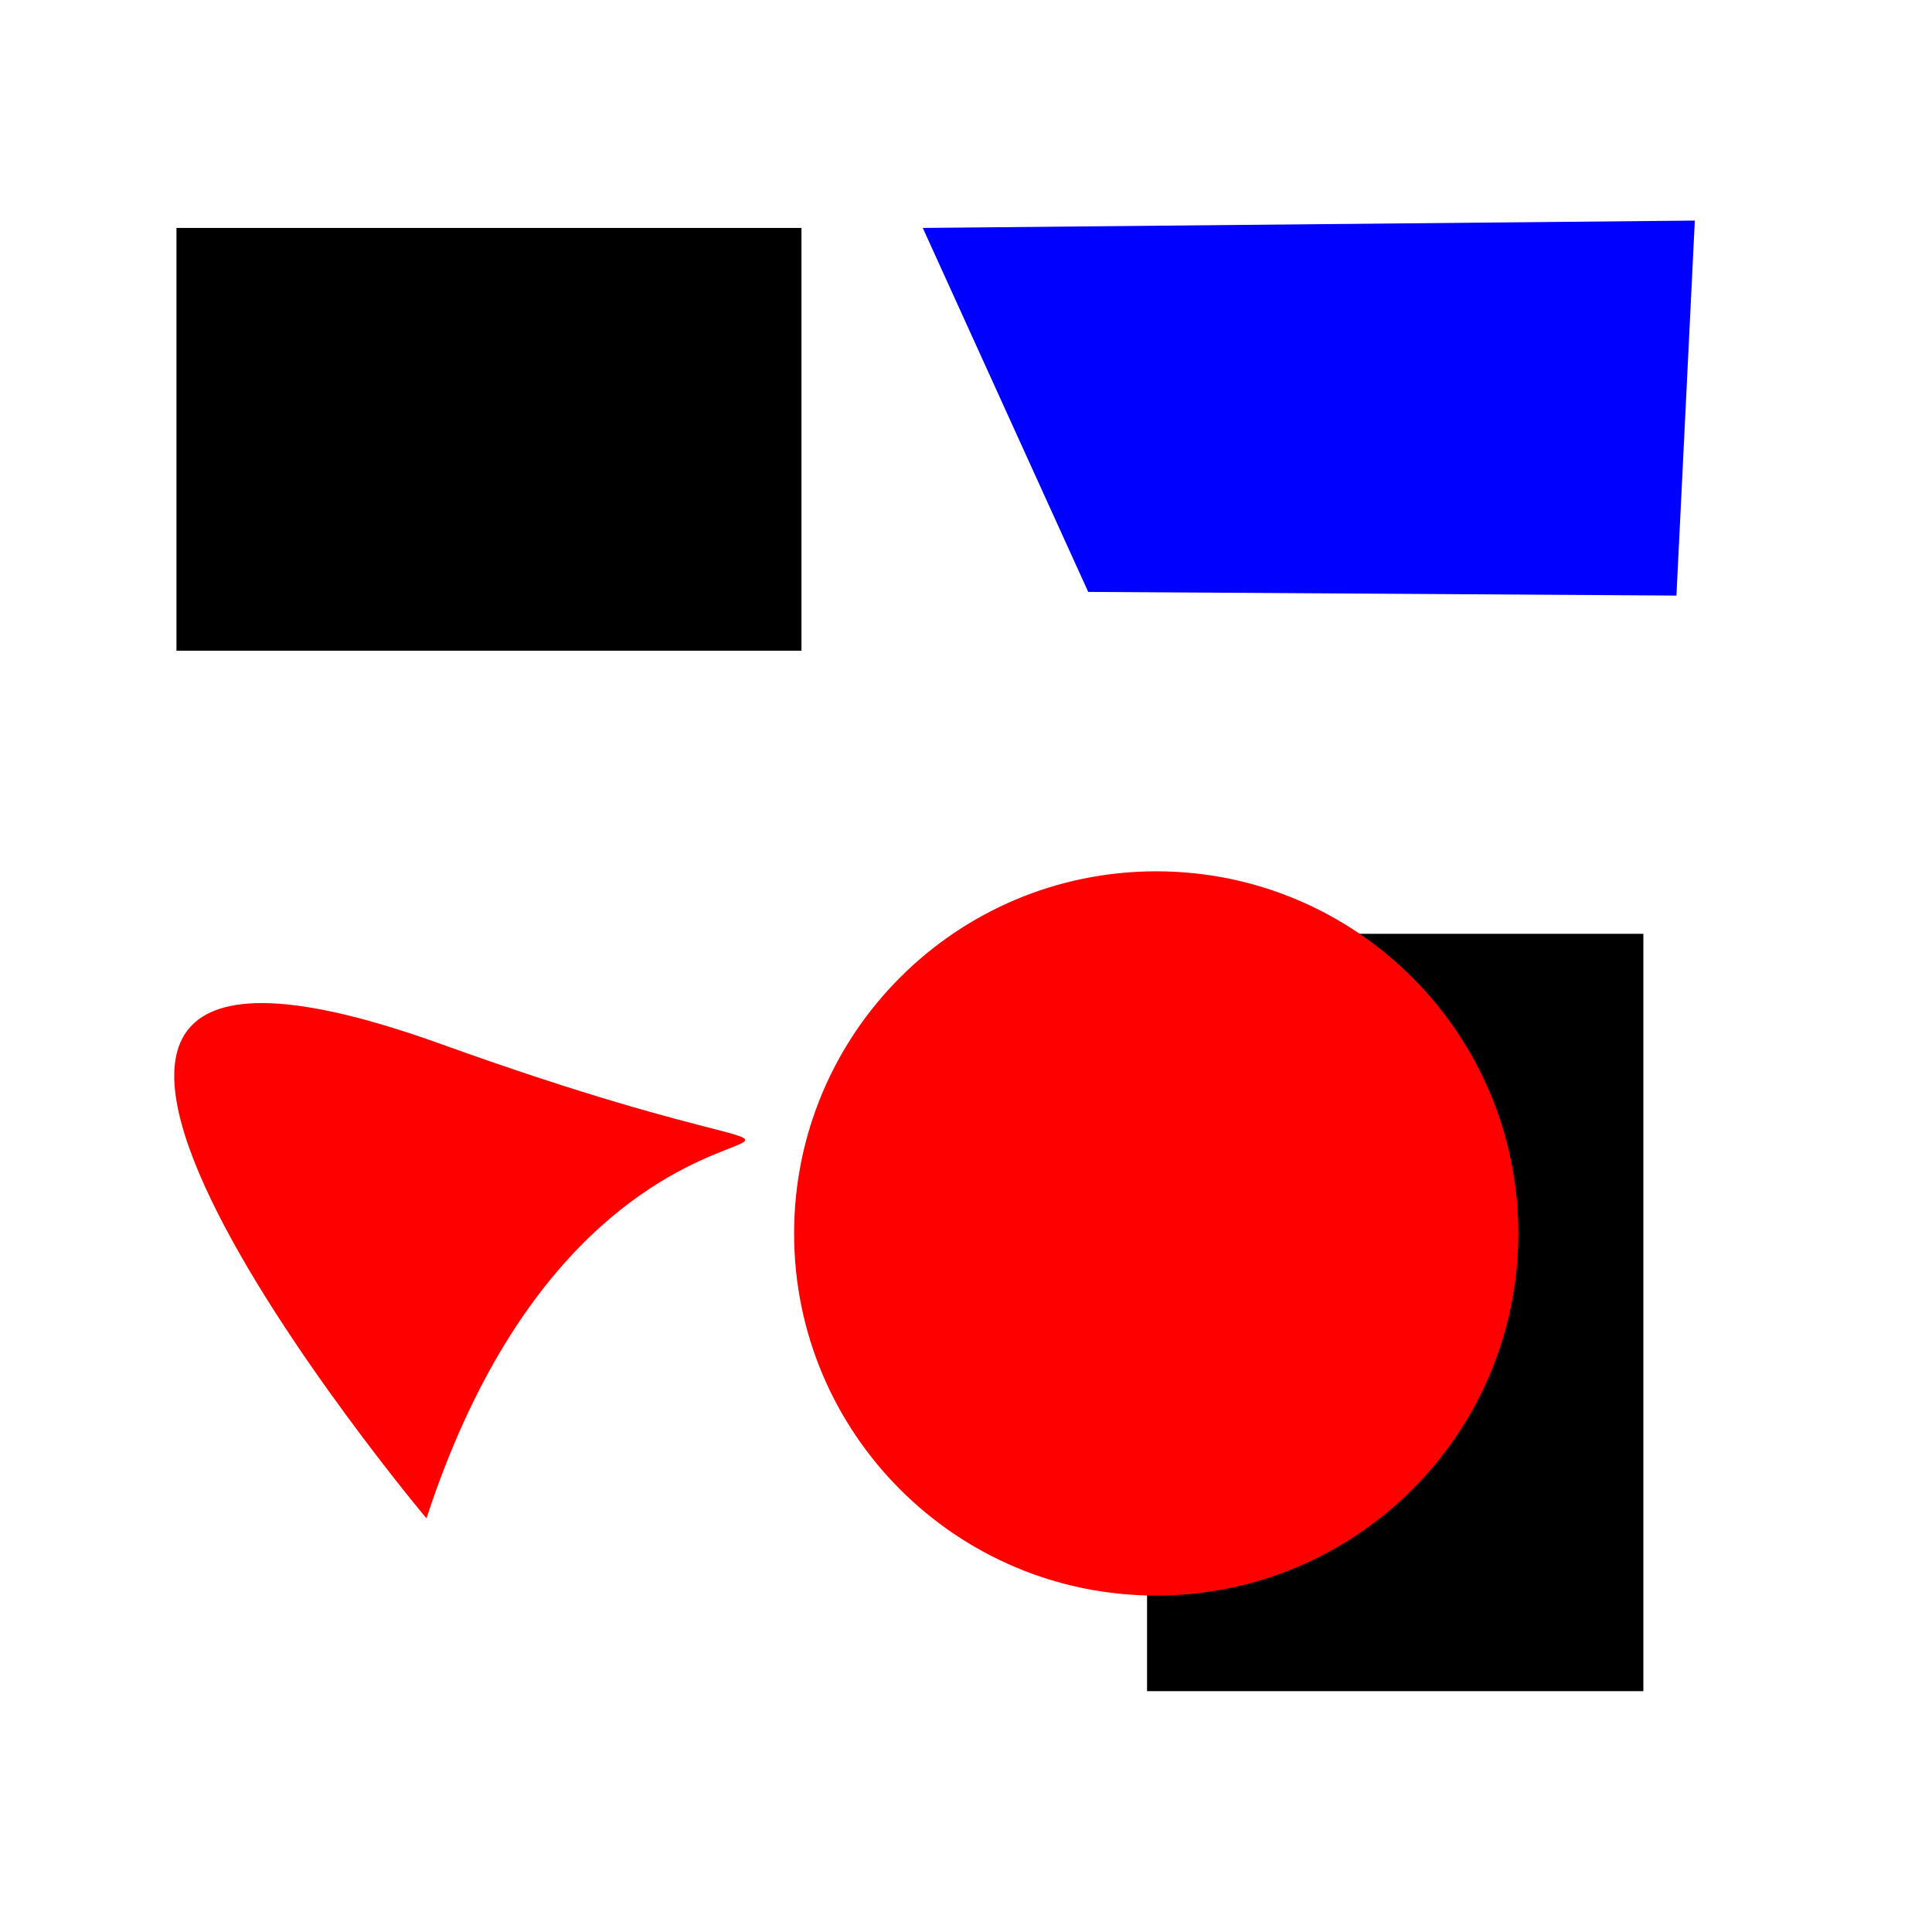
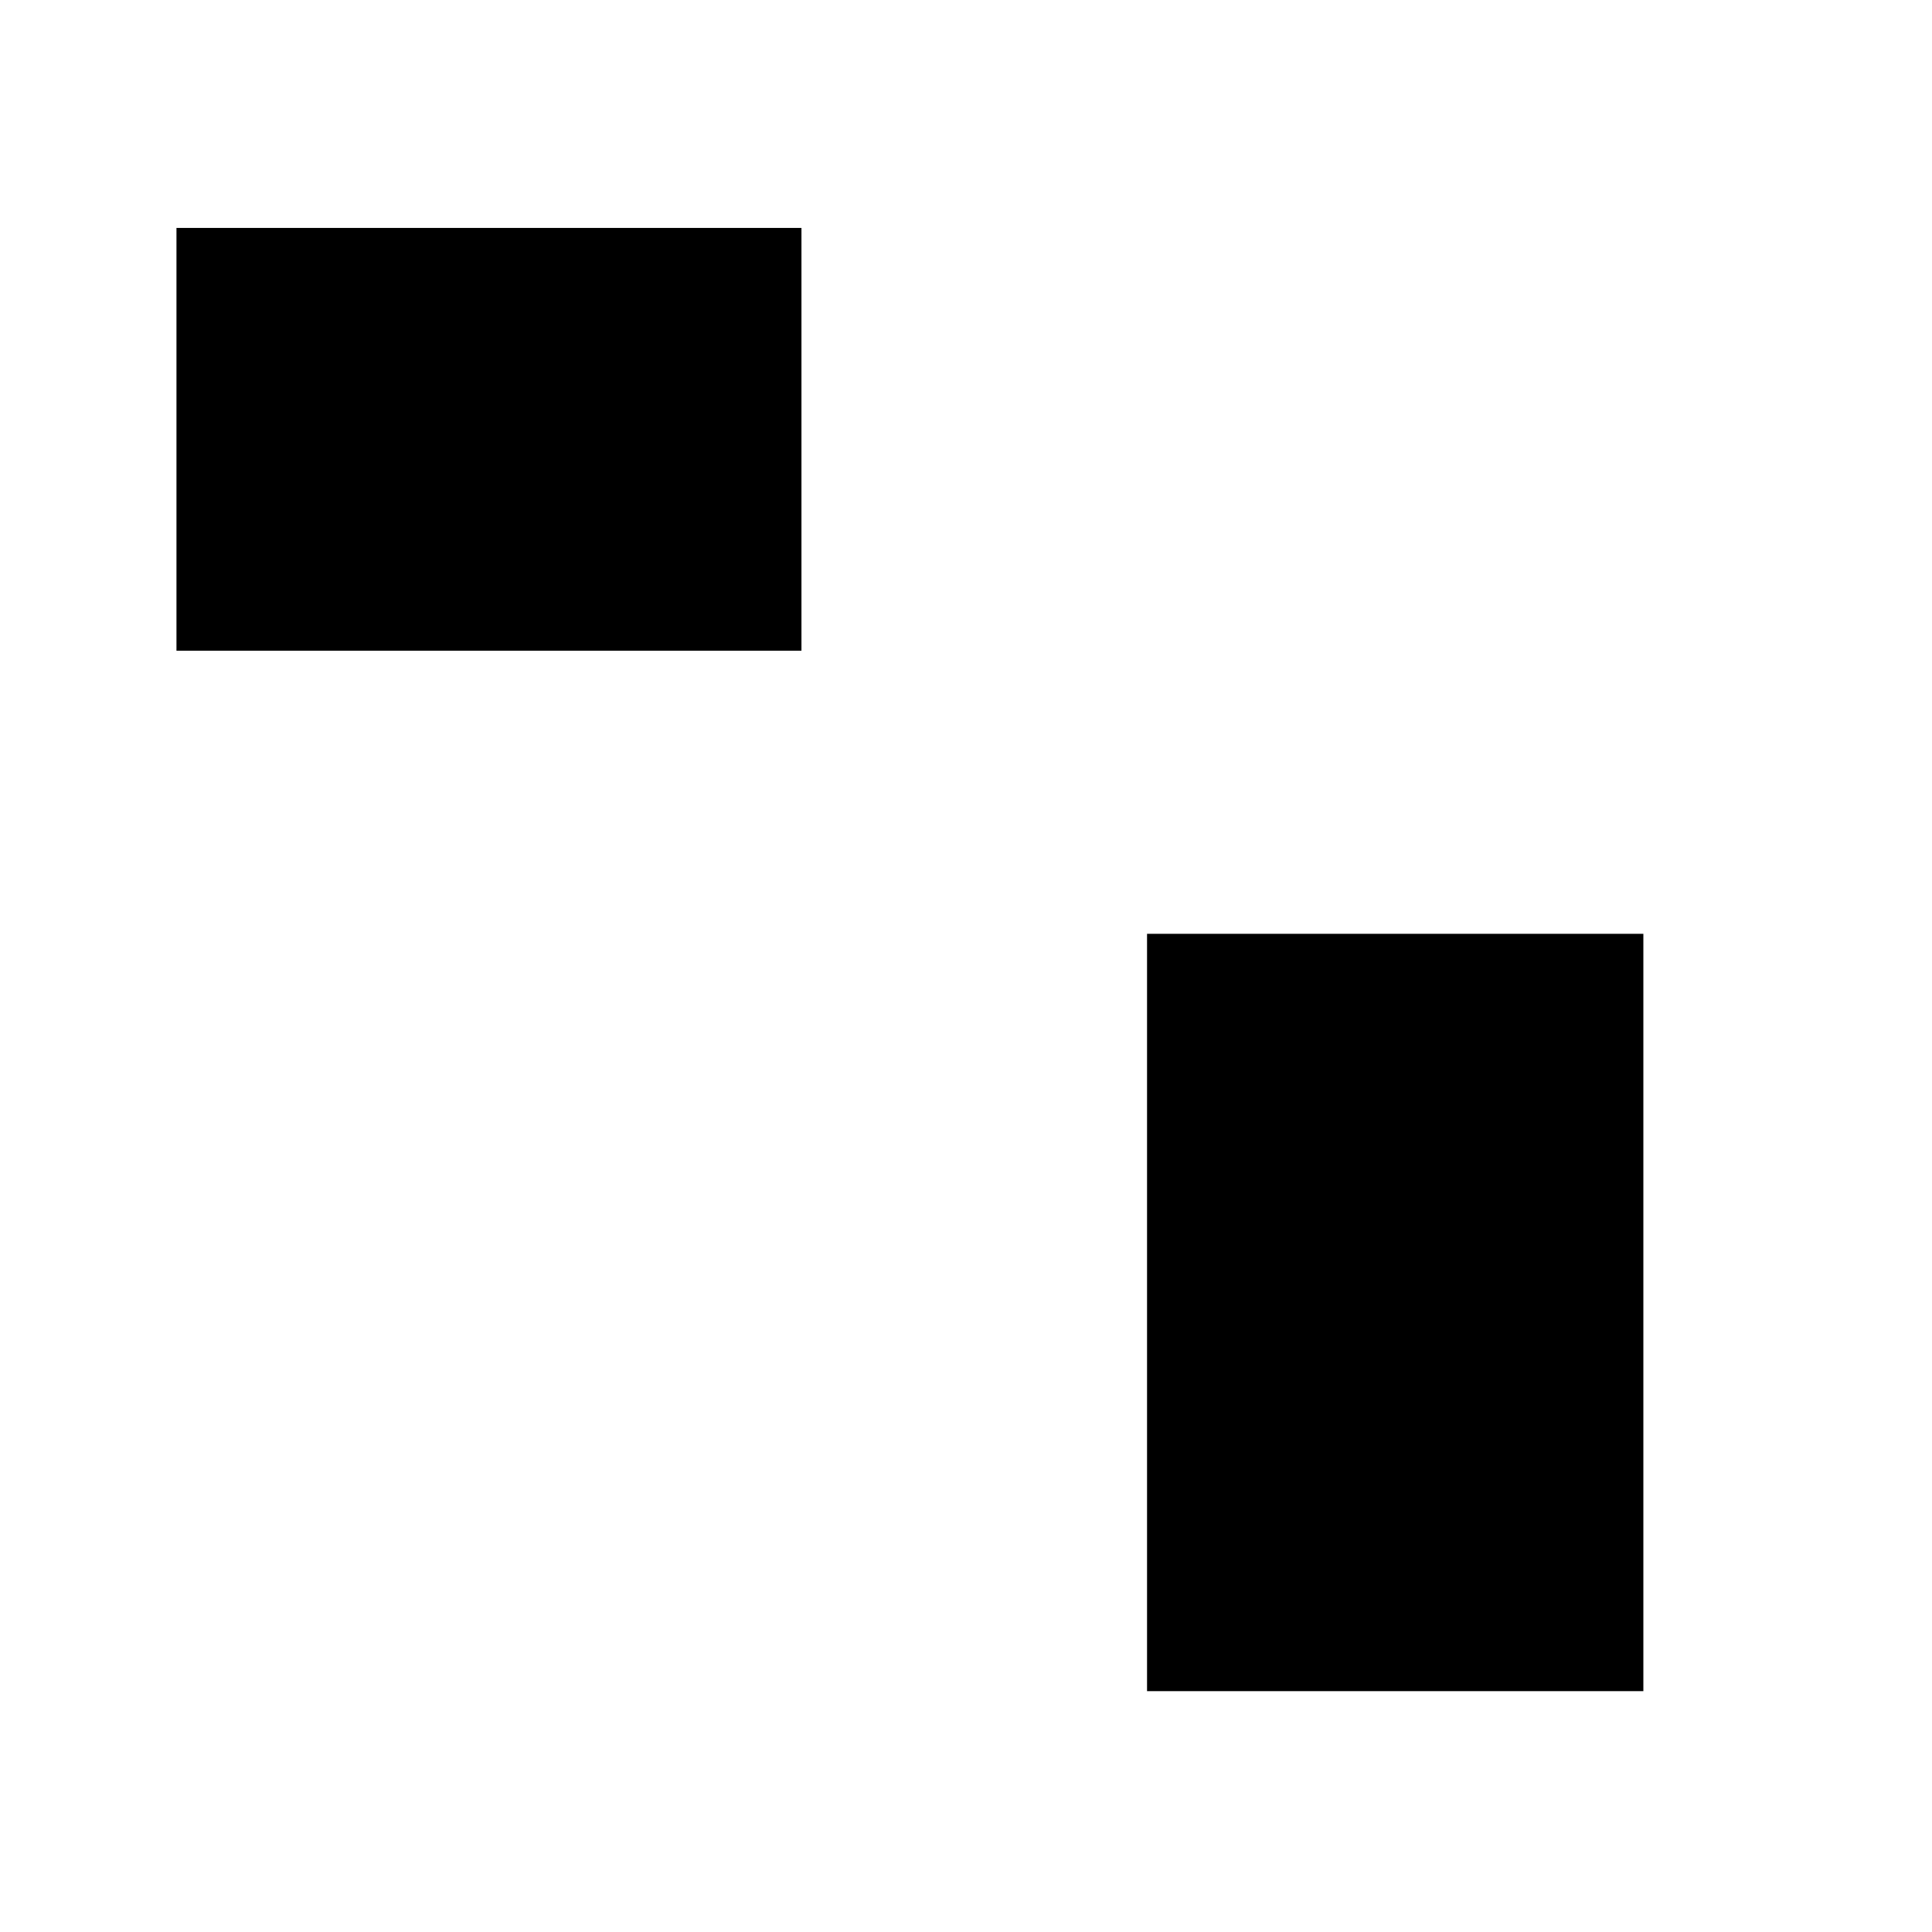
<svg xmlns="http://www.w3.org/2000/svg" width="10in" height="10in" viewBox="0 0 300.003 300.003" version="1.1" id="svg1">
  <defs id="defs1" />
  <g id="layer1">
    <rect style="fill:#000000;stroke-width:0.313" id="rect1" width="97.049" height="65.651" x="27.402" y="35.394" />
    <rect style="fill:#000000;stroke-width:0.313" id="rect2" width="77.069" height="117.601" x="178.114" y="145.003" />
-     <circle style="fill:#ff0000;stroke-width:0.313" id="path2" cx="179.541" cy="191.53" r="56.232" />
-     <path style="fill:#ff0000;stroke-width:0.313" d="m 66.222,235.773 c 0,0 -89.628,-106.754 2.284,-73.643 91.911,33.111 26.26,-13.701 -2.284,73.643 z" id="path3" />
-     <path style="fill:#0000ff;stroke-width:0.313" d="m 143.29,35.394 119.884,-1.142 -2.854,58.23 -91.341,-0.571 z" id="path4" />
  </g>
</svg>
